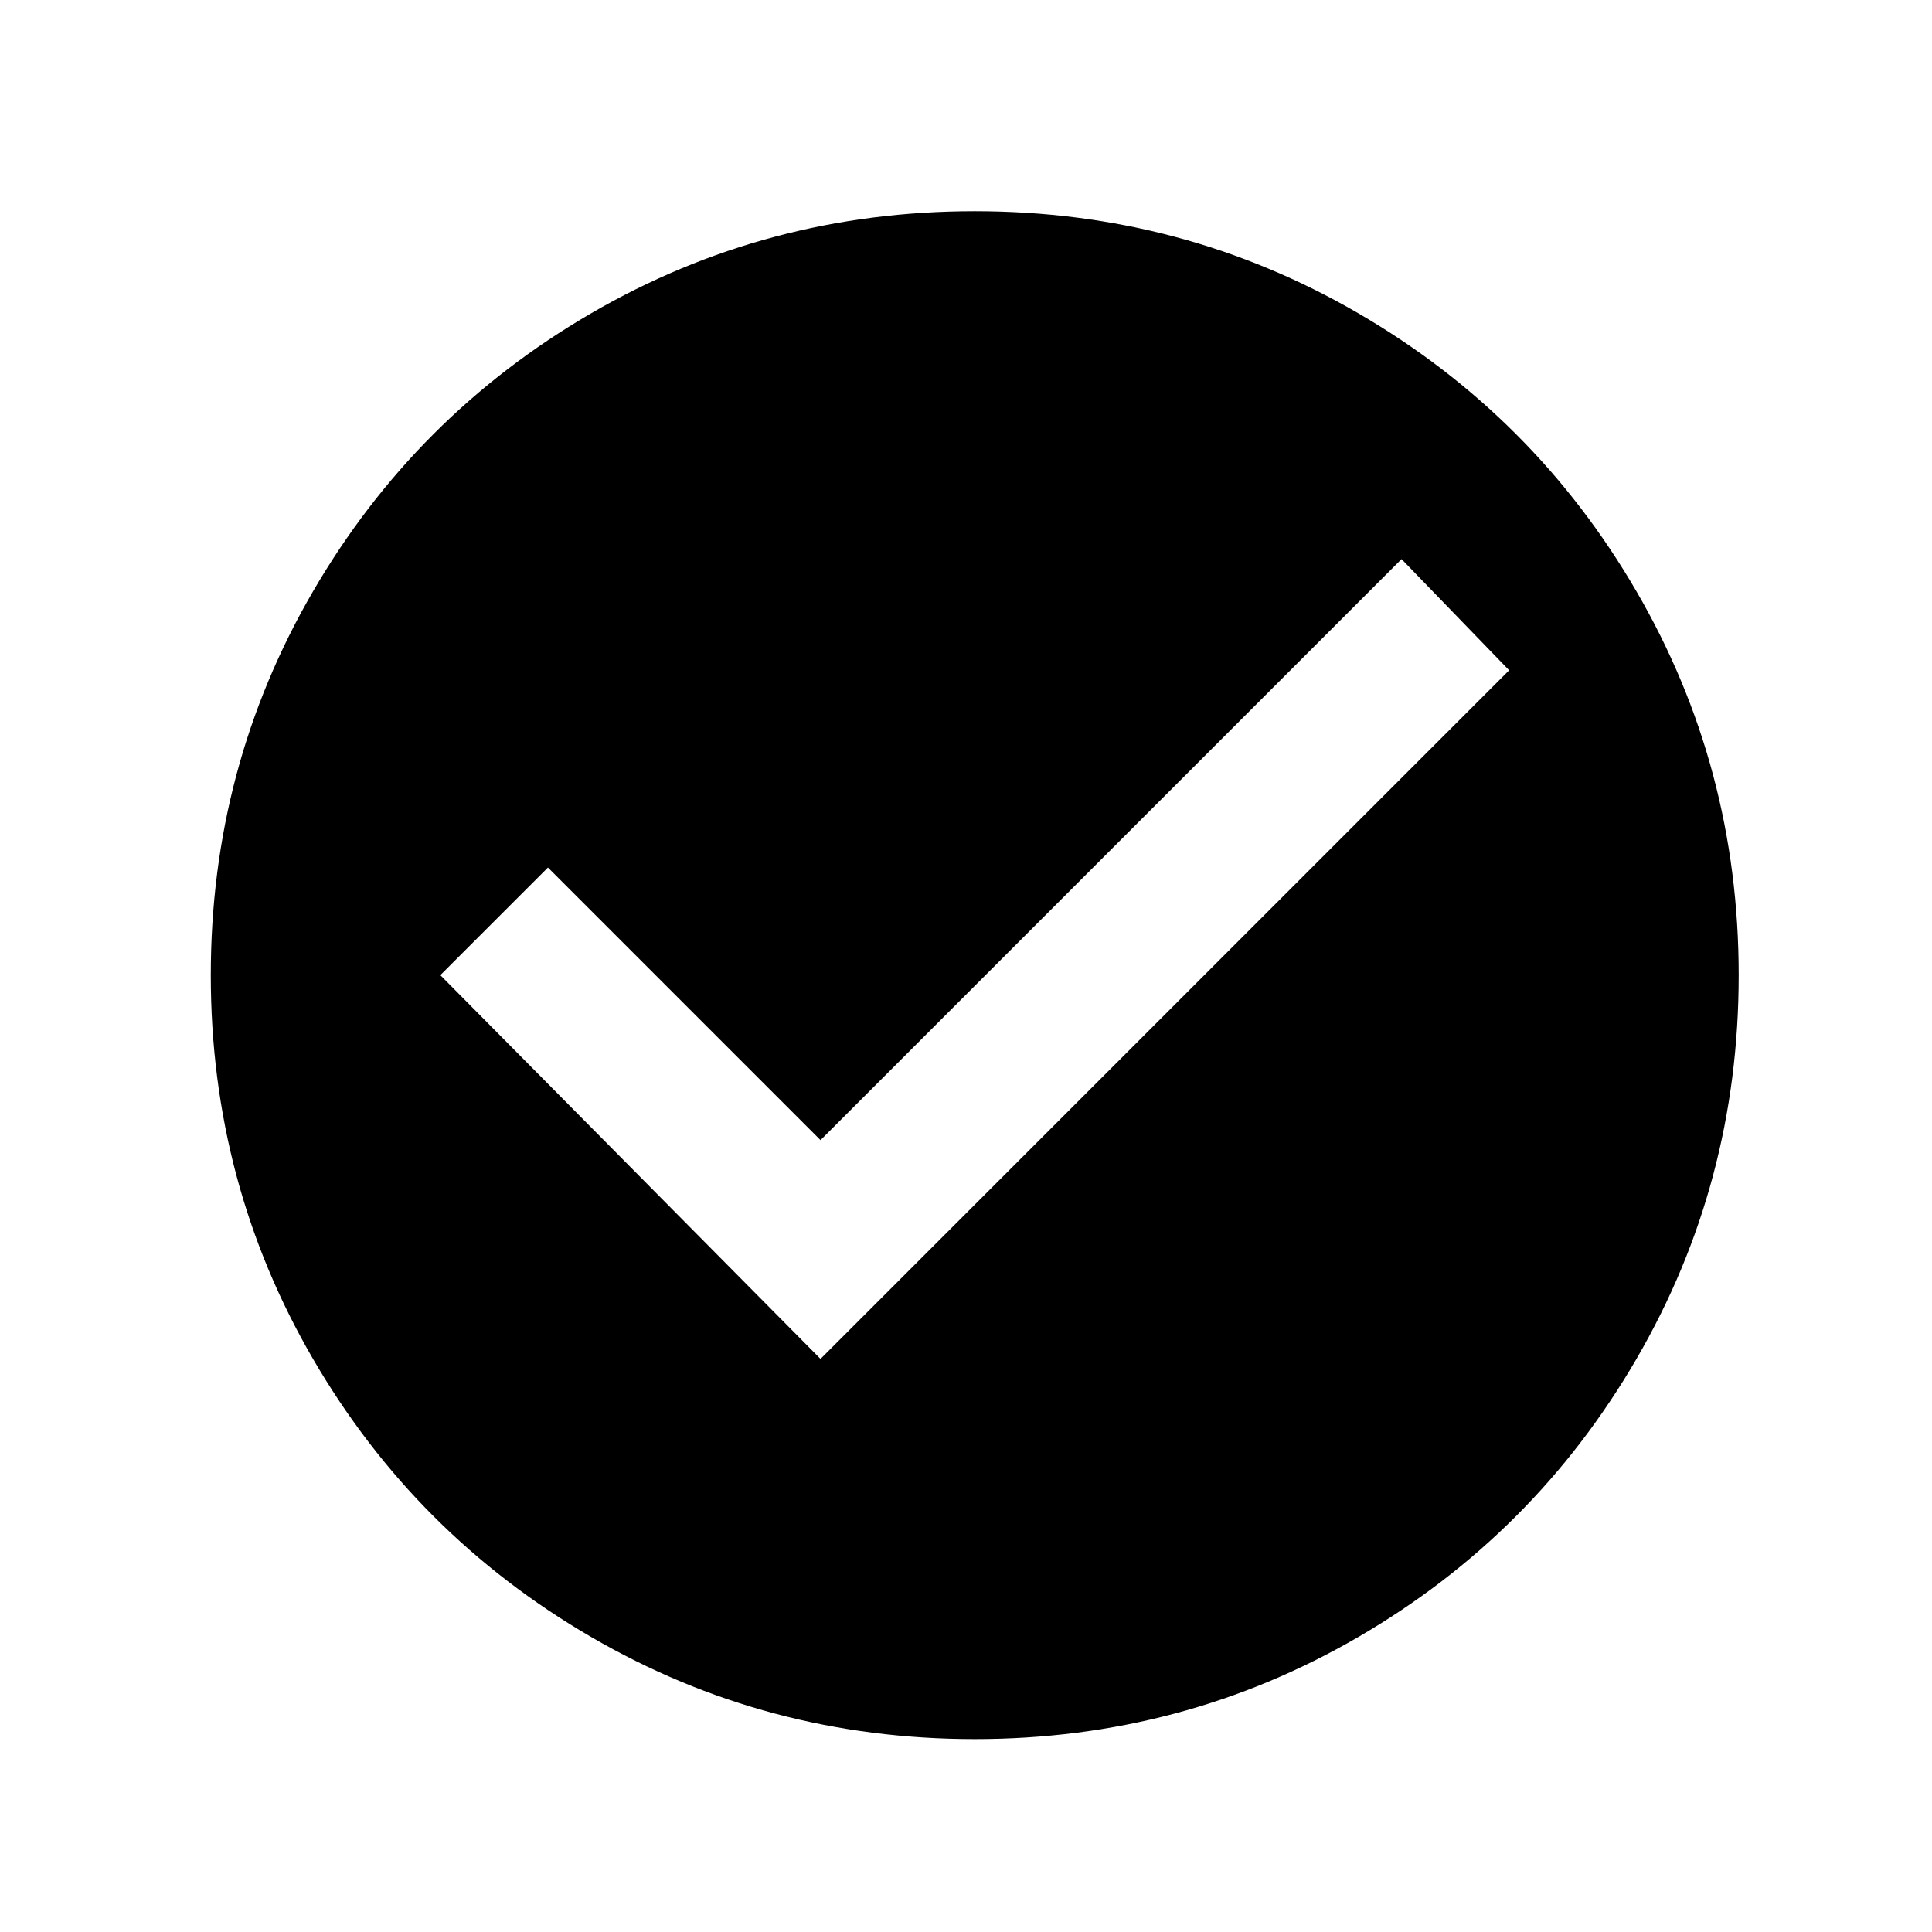
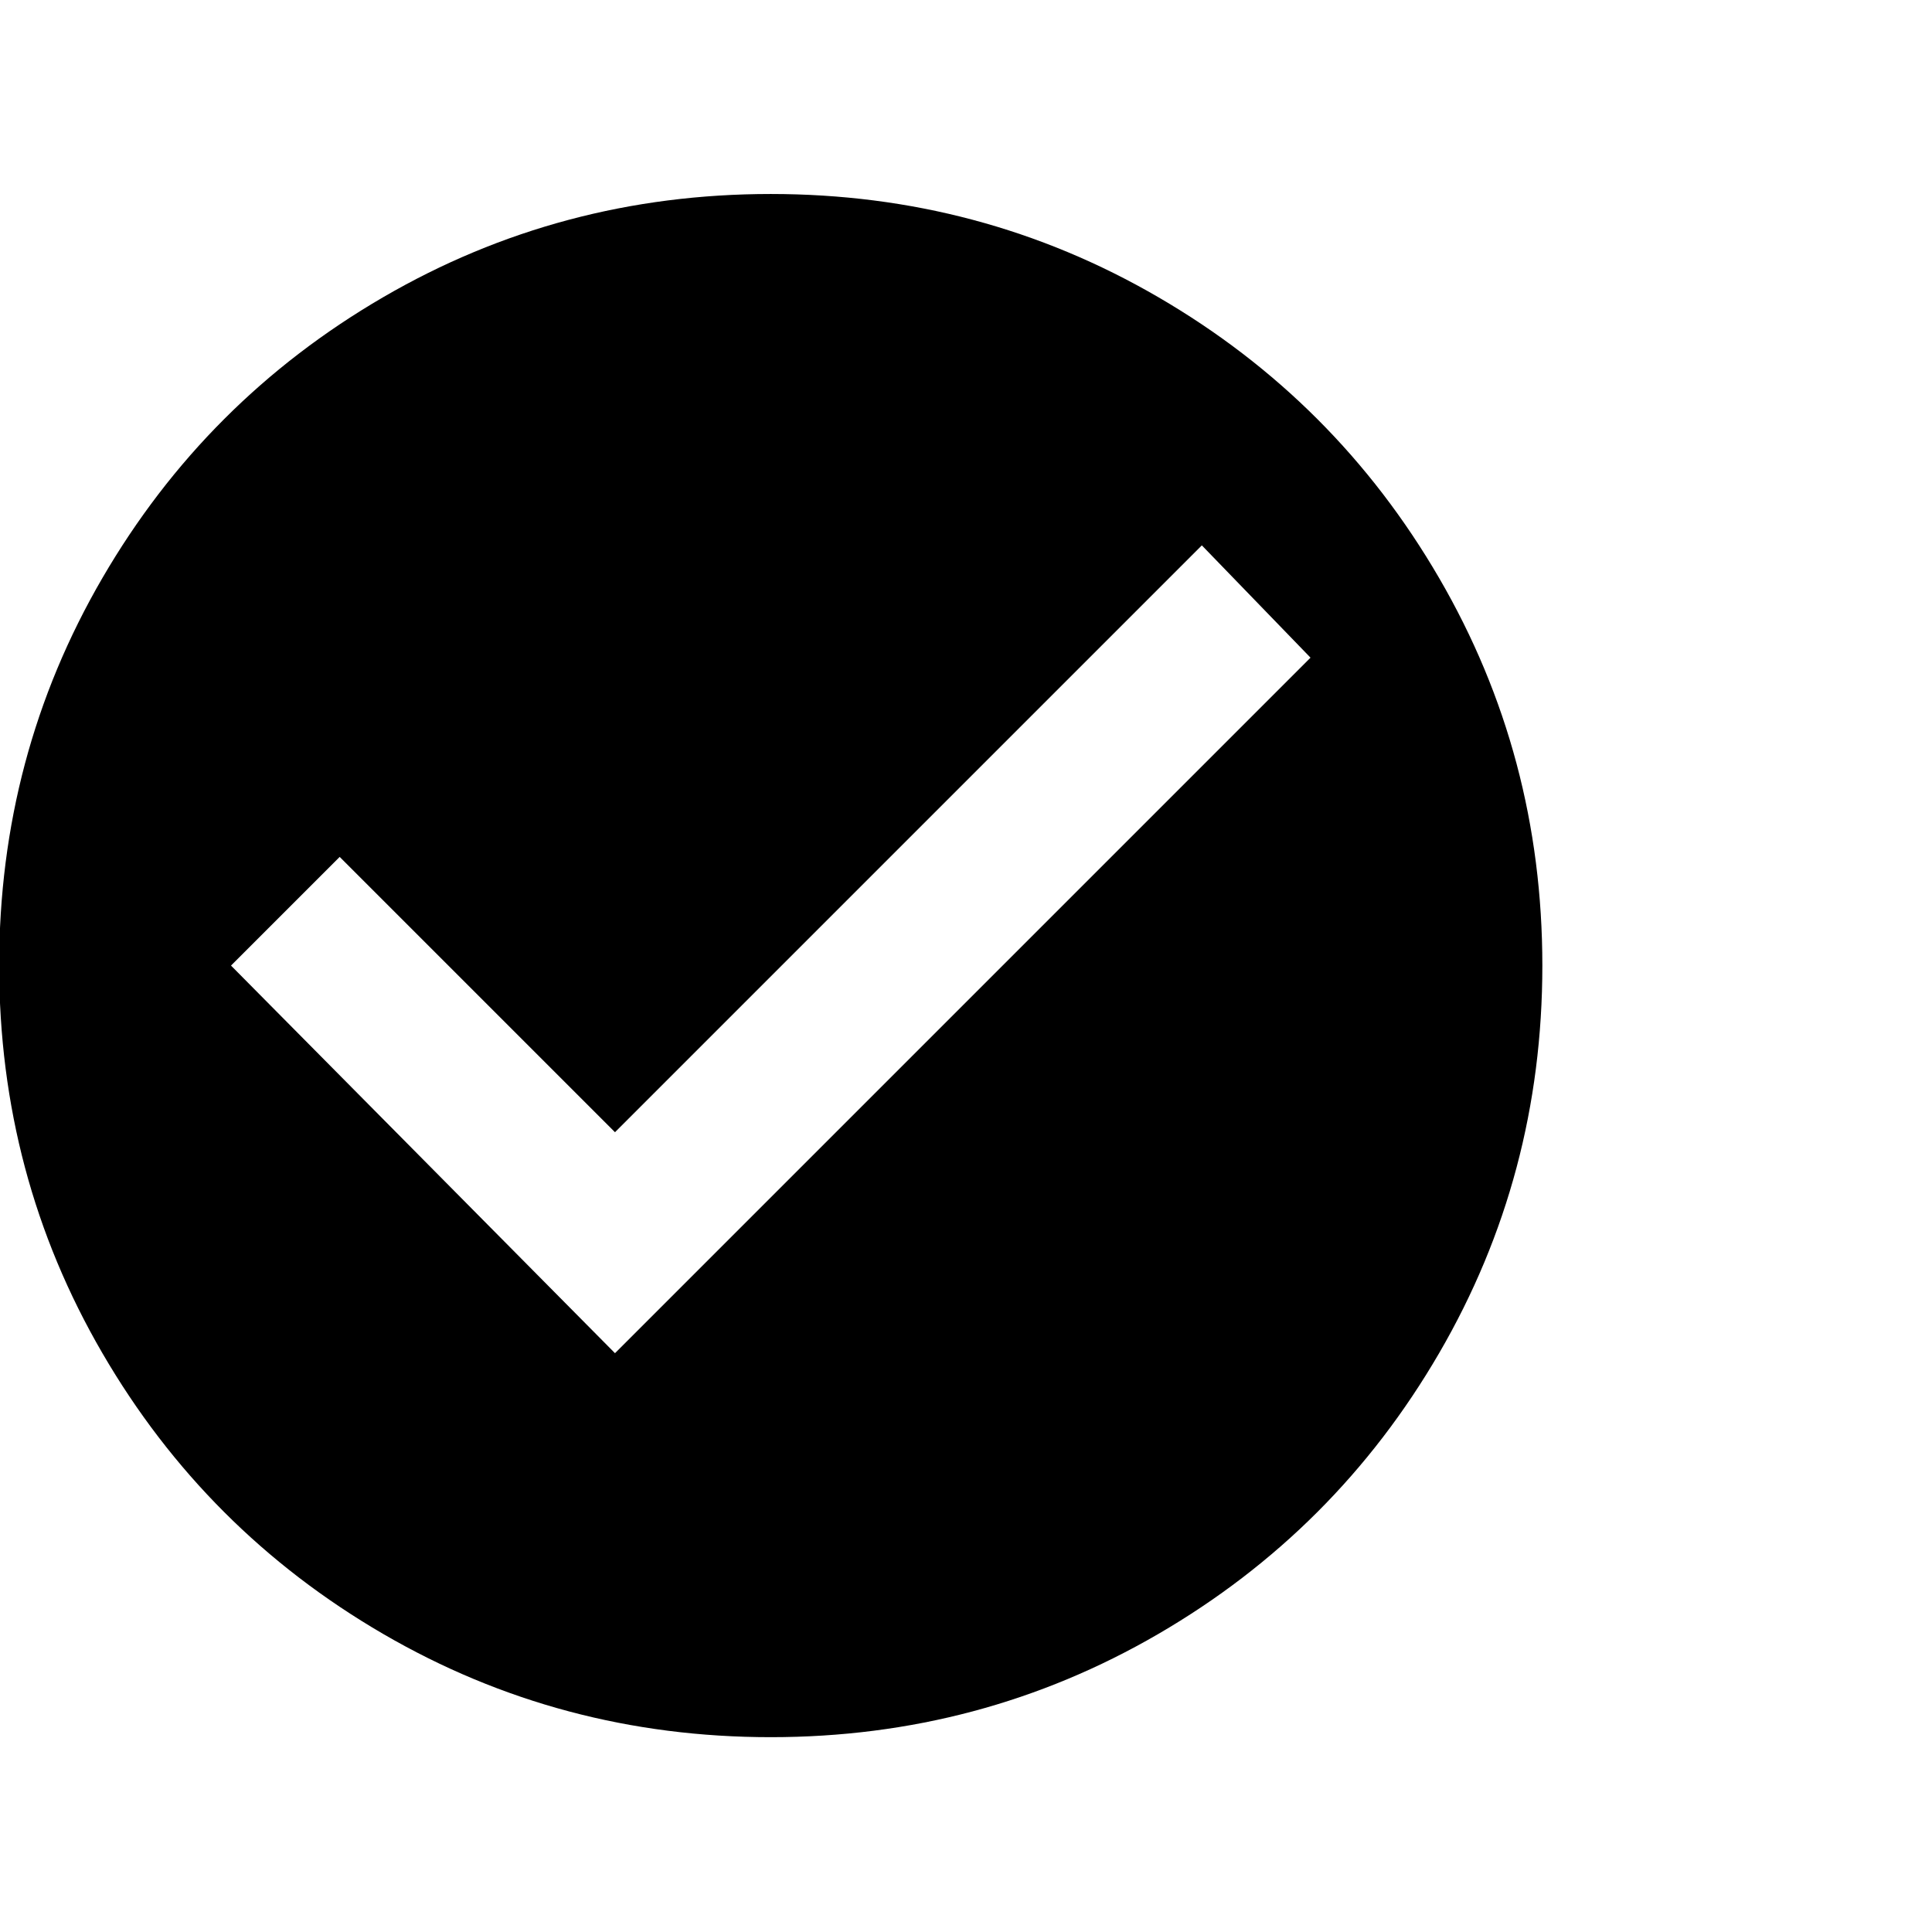
- <svg xmlns="http://www.w3.org/2000/svg" width="100%" height="100%" viewBox="0 0 101 101" version="1.1" xml:space="preserve" style="fill-rule:evenodd;clip-rule:evenodd;stroke-linejoin:round;stroke-miterlimit:2;">
-   <g transform="matrix(1,0,0,1,-249,-124)">
+ <svg xmlns="http://www.w3.org/2000/svg" width="100%" height="100%" viewBox="0 0 100 100" version="1.1" xml:space="preserve" style="fill-rule:evenodd;clip-rule:evenodd;stroke-linejoin:round;stroke-miterlimit:2;">
+   <g transform="matrix(1,0,0,1,-250,-125)">
    <g id="Checked" transform="matrix(1,0,0,1,249.957,124.978)">
      <rect x="0" y="0" width="100" height="100" style="fill:none;" />
-       <g transform="matrix(1,0,0,1,-17.9446,49.7119)">
+       <g transform="matrix(1,0,0,1,-28.0071,49.7119)">
        <path d="M67.945,-39.649C60.695,-39.649 54.007,-37.868 47.882,-34.306C41.757,-30.743 36.913,-25.899 33.351,-19.774C29.788,-13.649 28.007,-6.962 28.007,0.288C28.007,7.538 29.788,14.226 33.351,20.351C36.913,26.476 41.757,31.319 47.882,34.882C54.007,38.444 60.695,40.226 67.945,40.226C75.195,40.226 81.882,38.444 88.007,34.882C94.132,31.319 98.976,26.476 102.538,20.351C106.101,14.226 107.882,7.538 107.882,0.288C107.882,-6.962 106.101,-13.649 102.538,-19.774C98.976,-25.899 94.132,-30.743 88.007,-34.306C81.882,-37.868 75.195,-39.649 67.945,-39.649ZM59.882,20.351L40.007,0.288L45.632,-5.337L59.882,8.913L90.257,-21.462L95.882,-15.649L59.882,20.351Z" style="fill-rule:nonzero;" />
      </g>
    </g>
  </g>
</svg>
